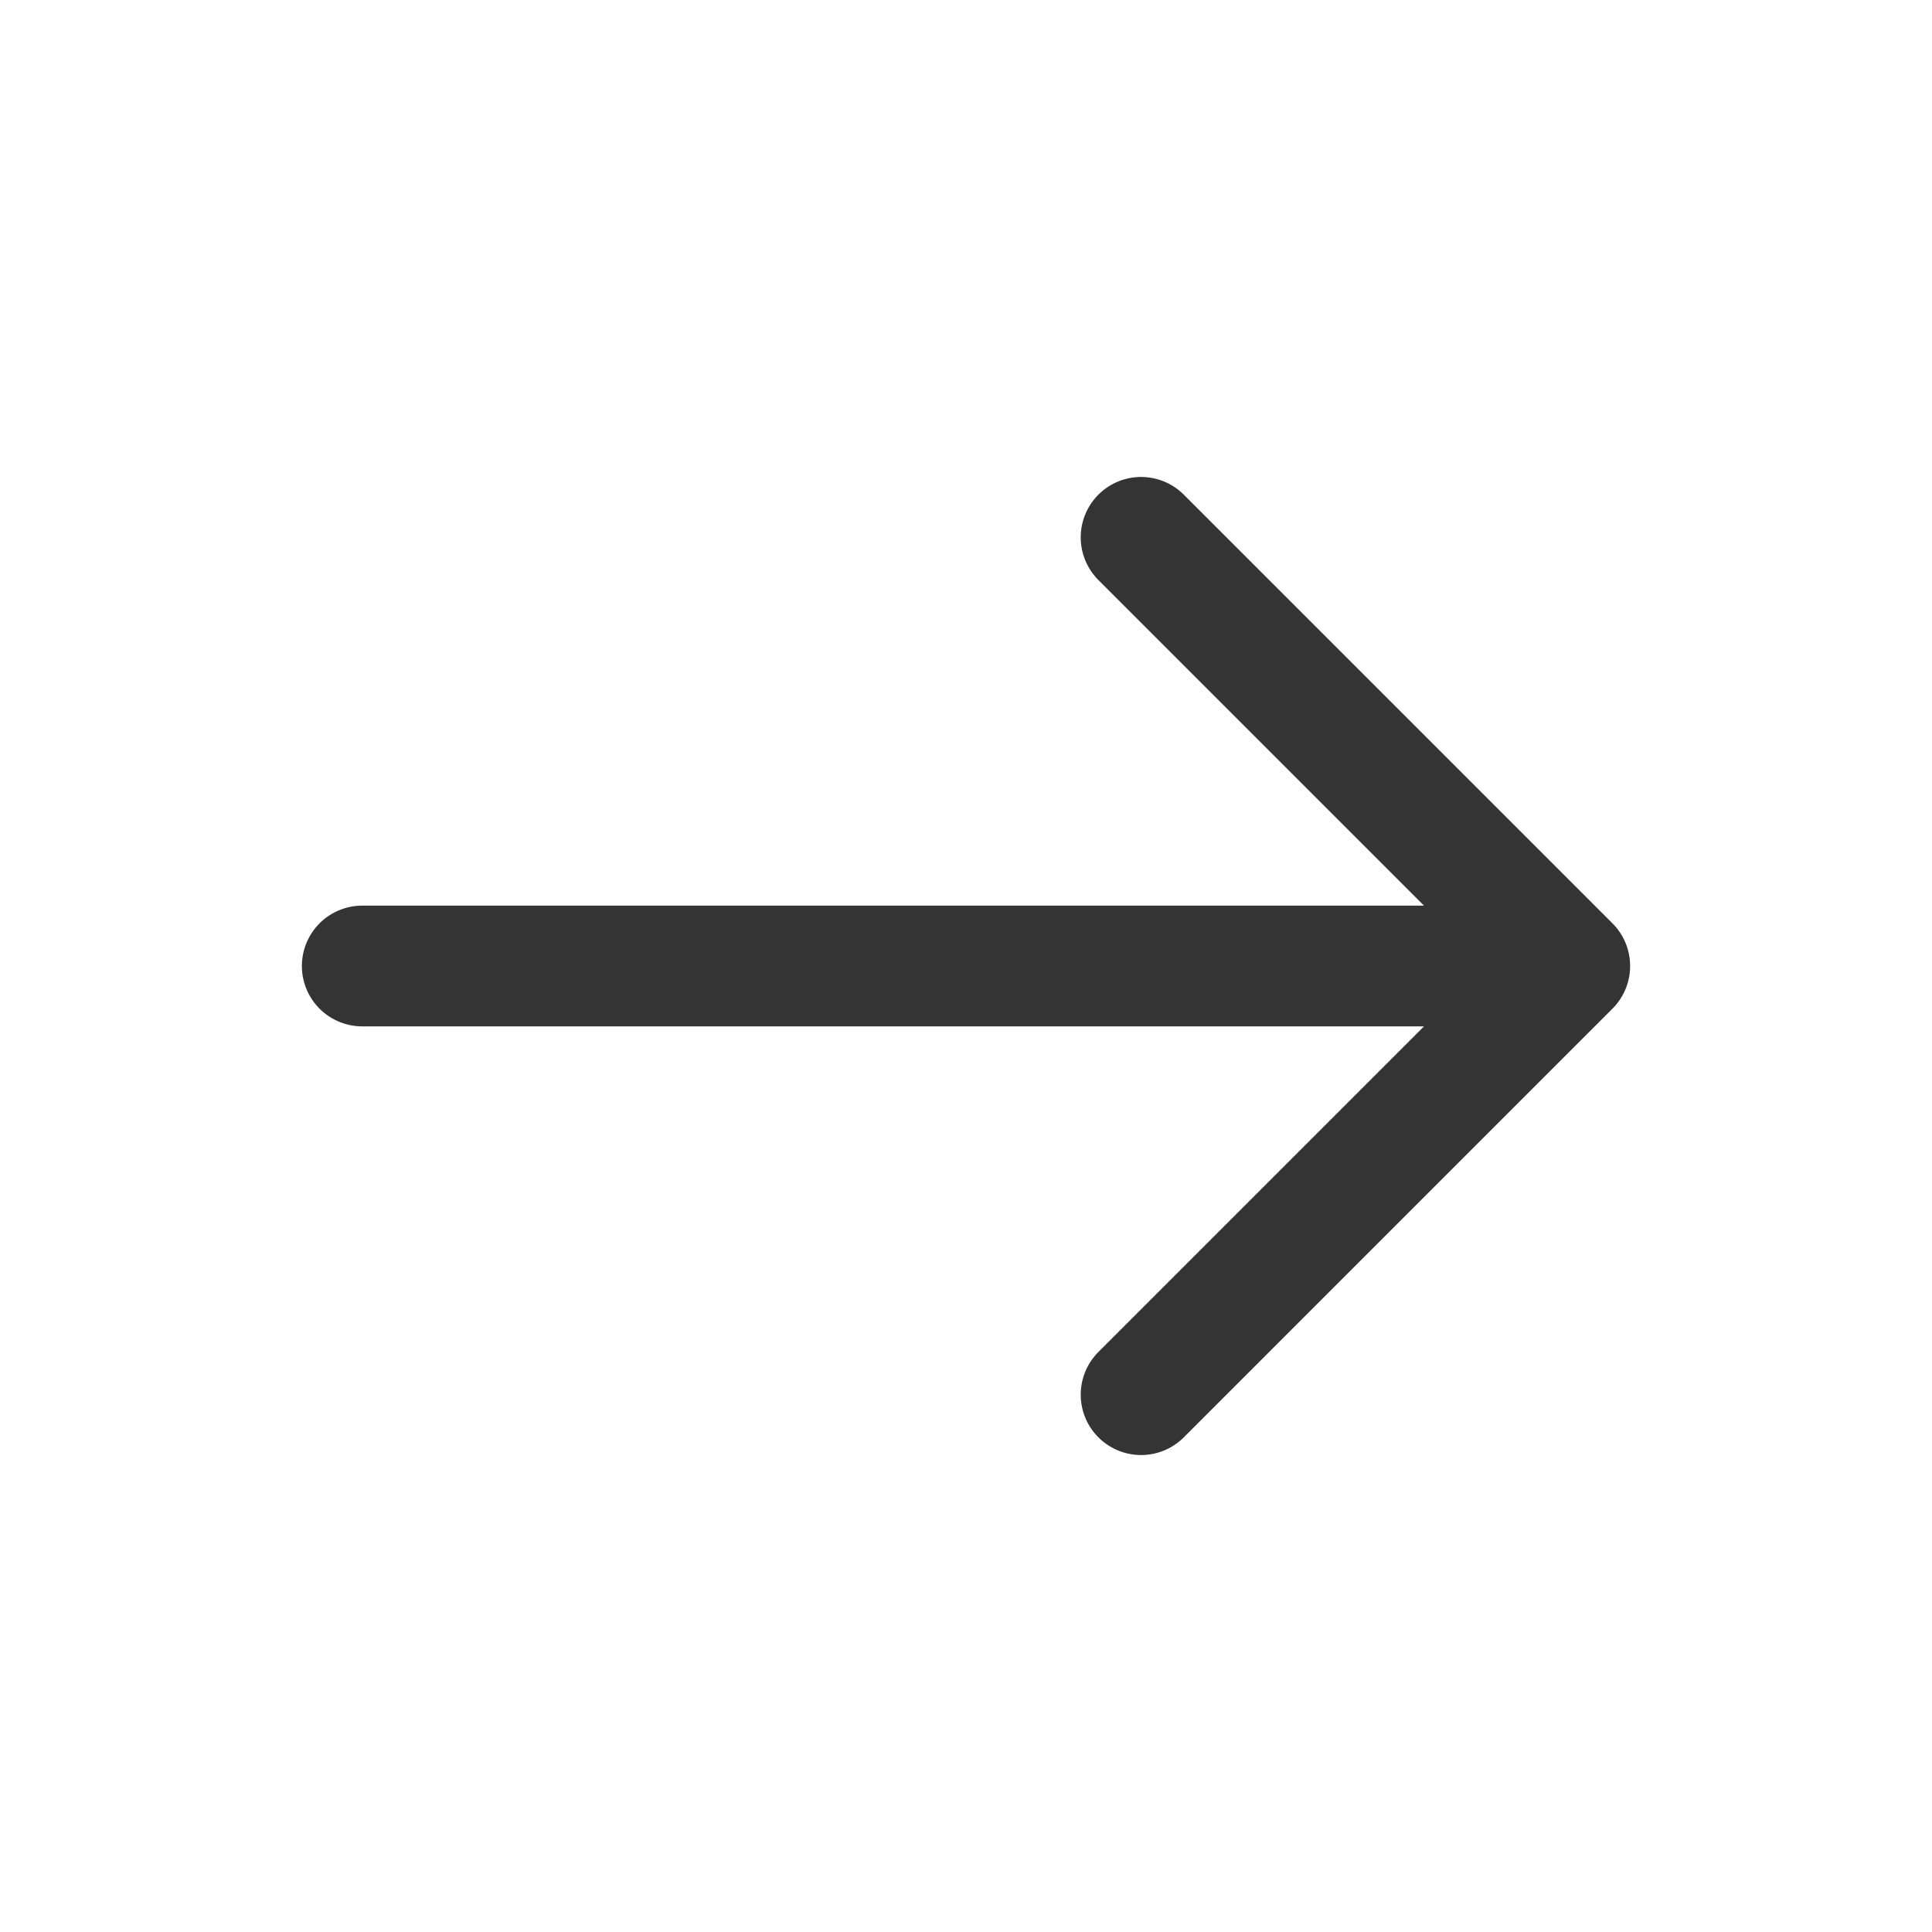
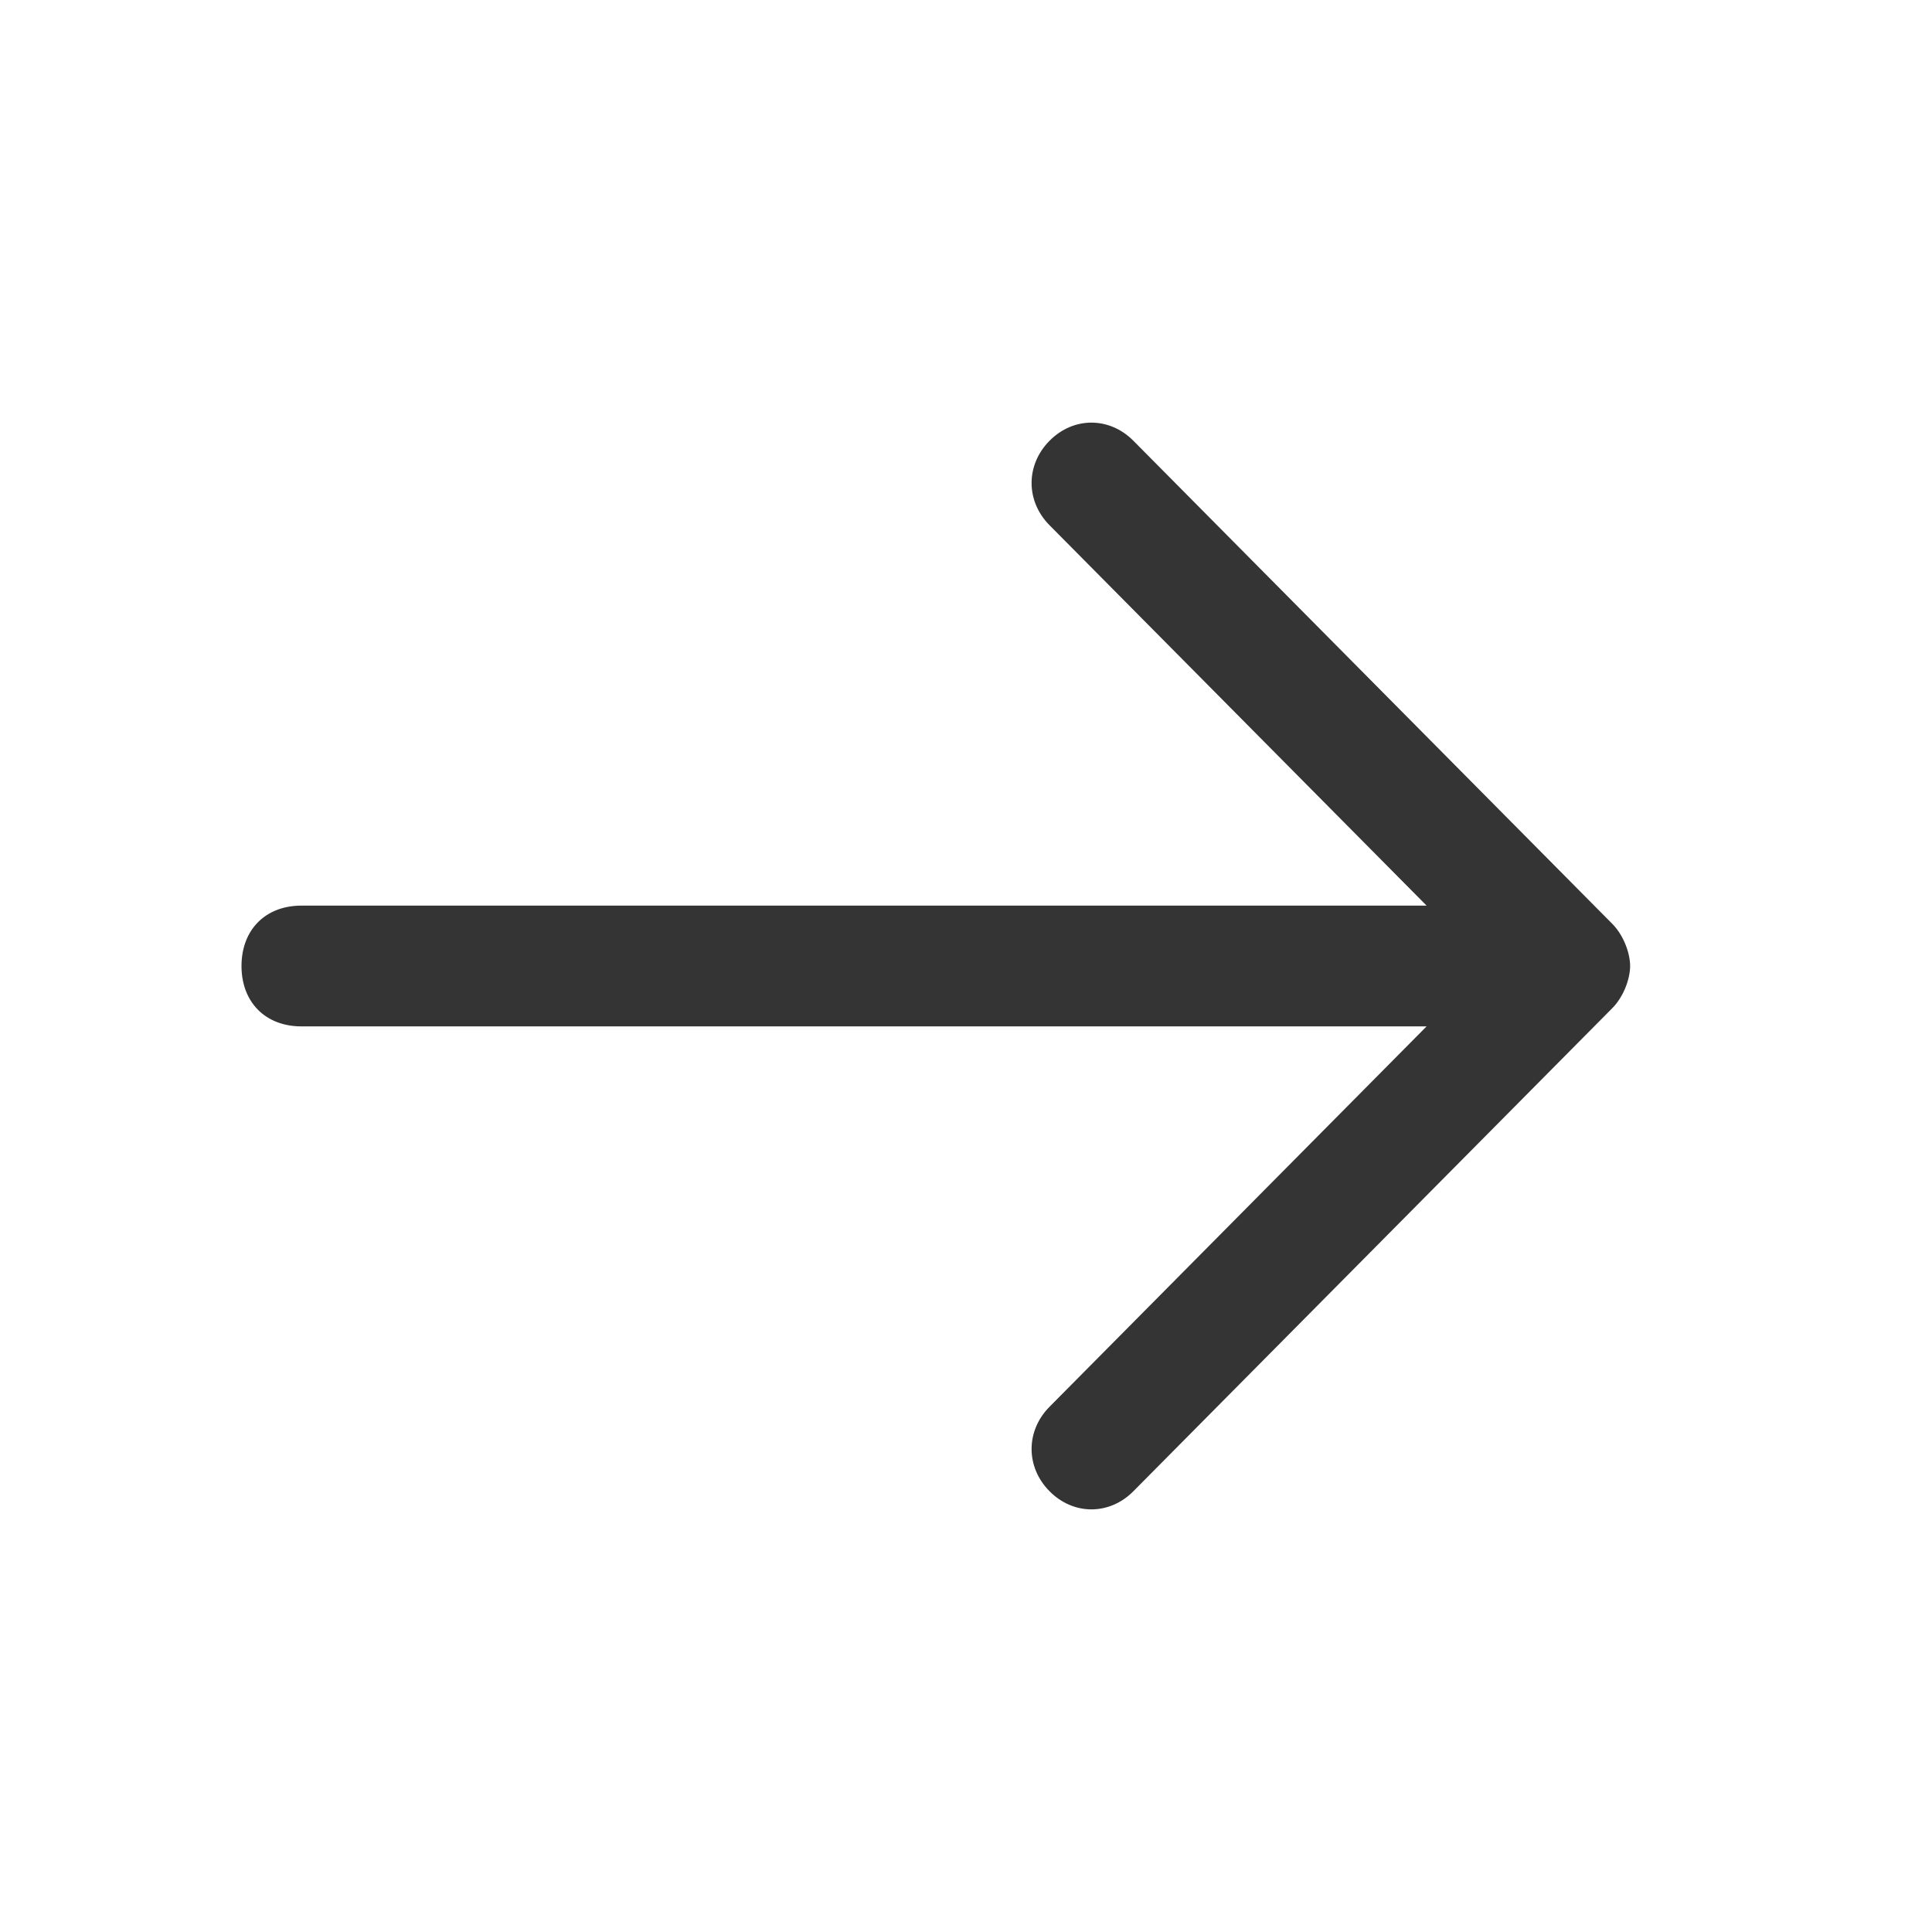
<svg xmlns="http://www.w3.org/2000/svg" width="32" height="32" viewBox="0 0 32 32" fill="none">
-   <path d="M6 16H26L18.9 8.9L26 16L18.9 23.1" stroke="#343434" stroke-width="2" stroke-miterlimit="10" stroke-linecap="round" stroke-linejoin="round" />
+   <path d="M17.384 7.3C16.987 7.7 16.987 8.3 17.384 8.7L23.629 15H4.991C4.397 15 4 15.4 4 16C4 16.6 4.397 17 4.991 17H23.629L17.384 23.3C16.987 23.7 16.987 24.3 17.384 24.7C17.78 25.1 18.375 25.1 18.772 24.7L26.703 16.7C26.901 16.5 27 16.2 27 16C27 15.8 26.901 15.5 26.703 15.3L18.772 7.3C18.375 6.9 17.78 6.9 17.384 7.3Z" fill="#343434" />
</svg>
